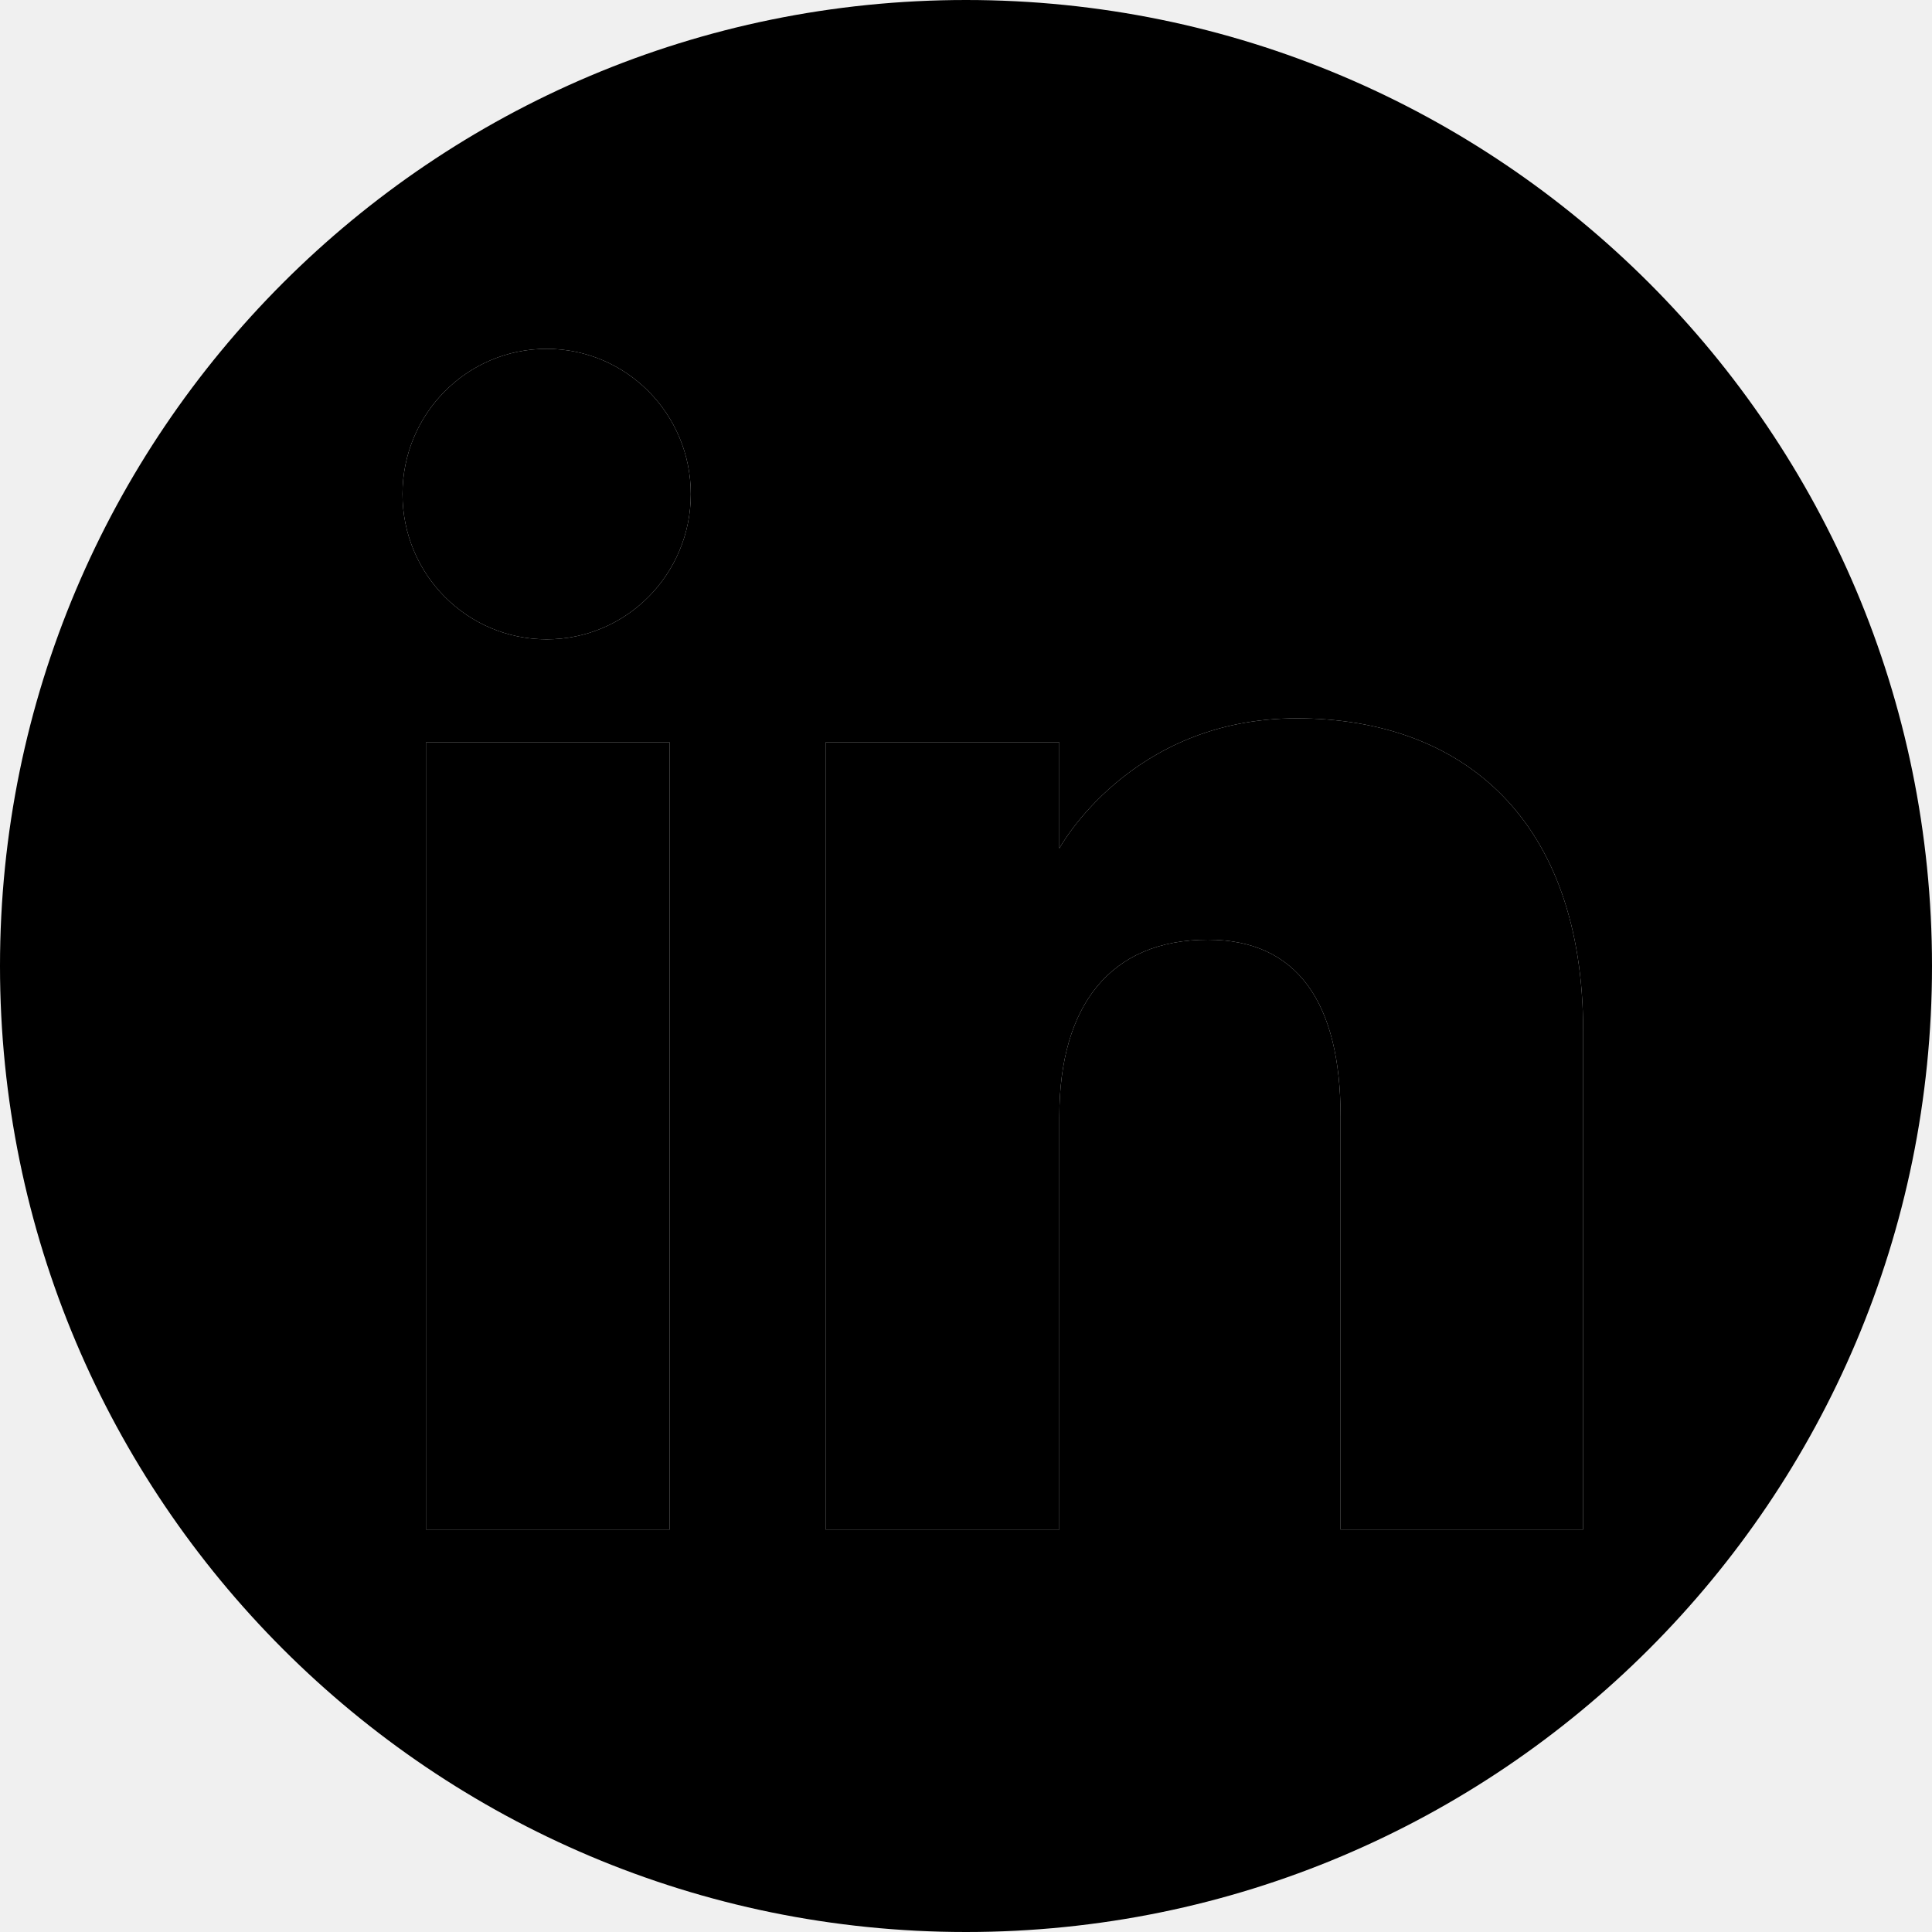
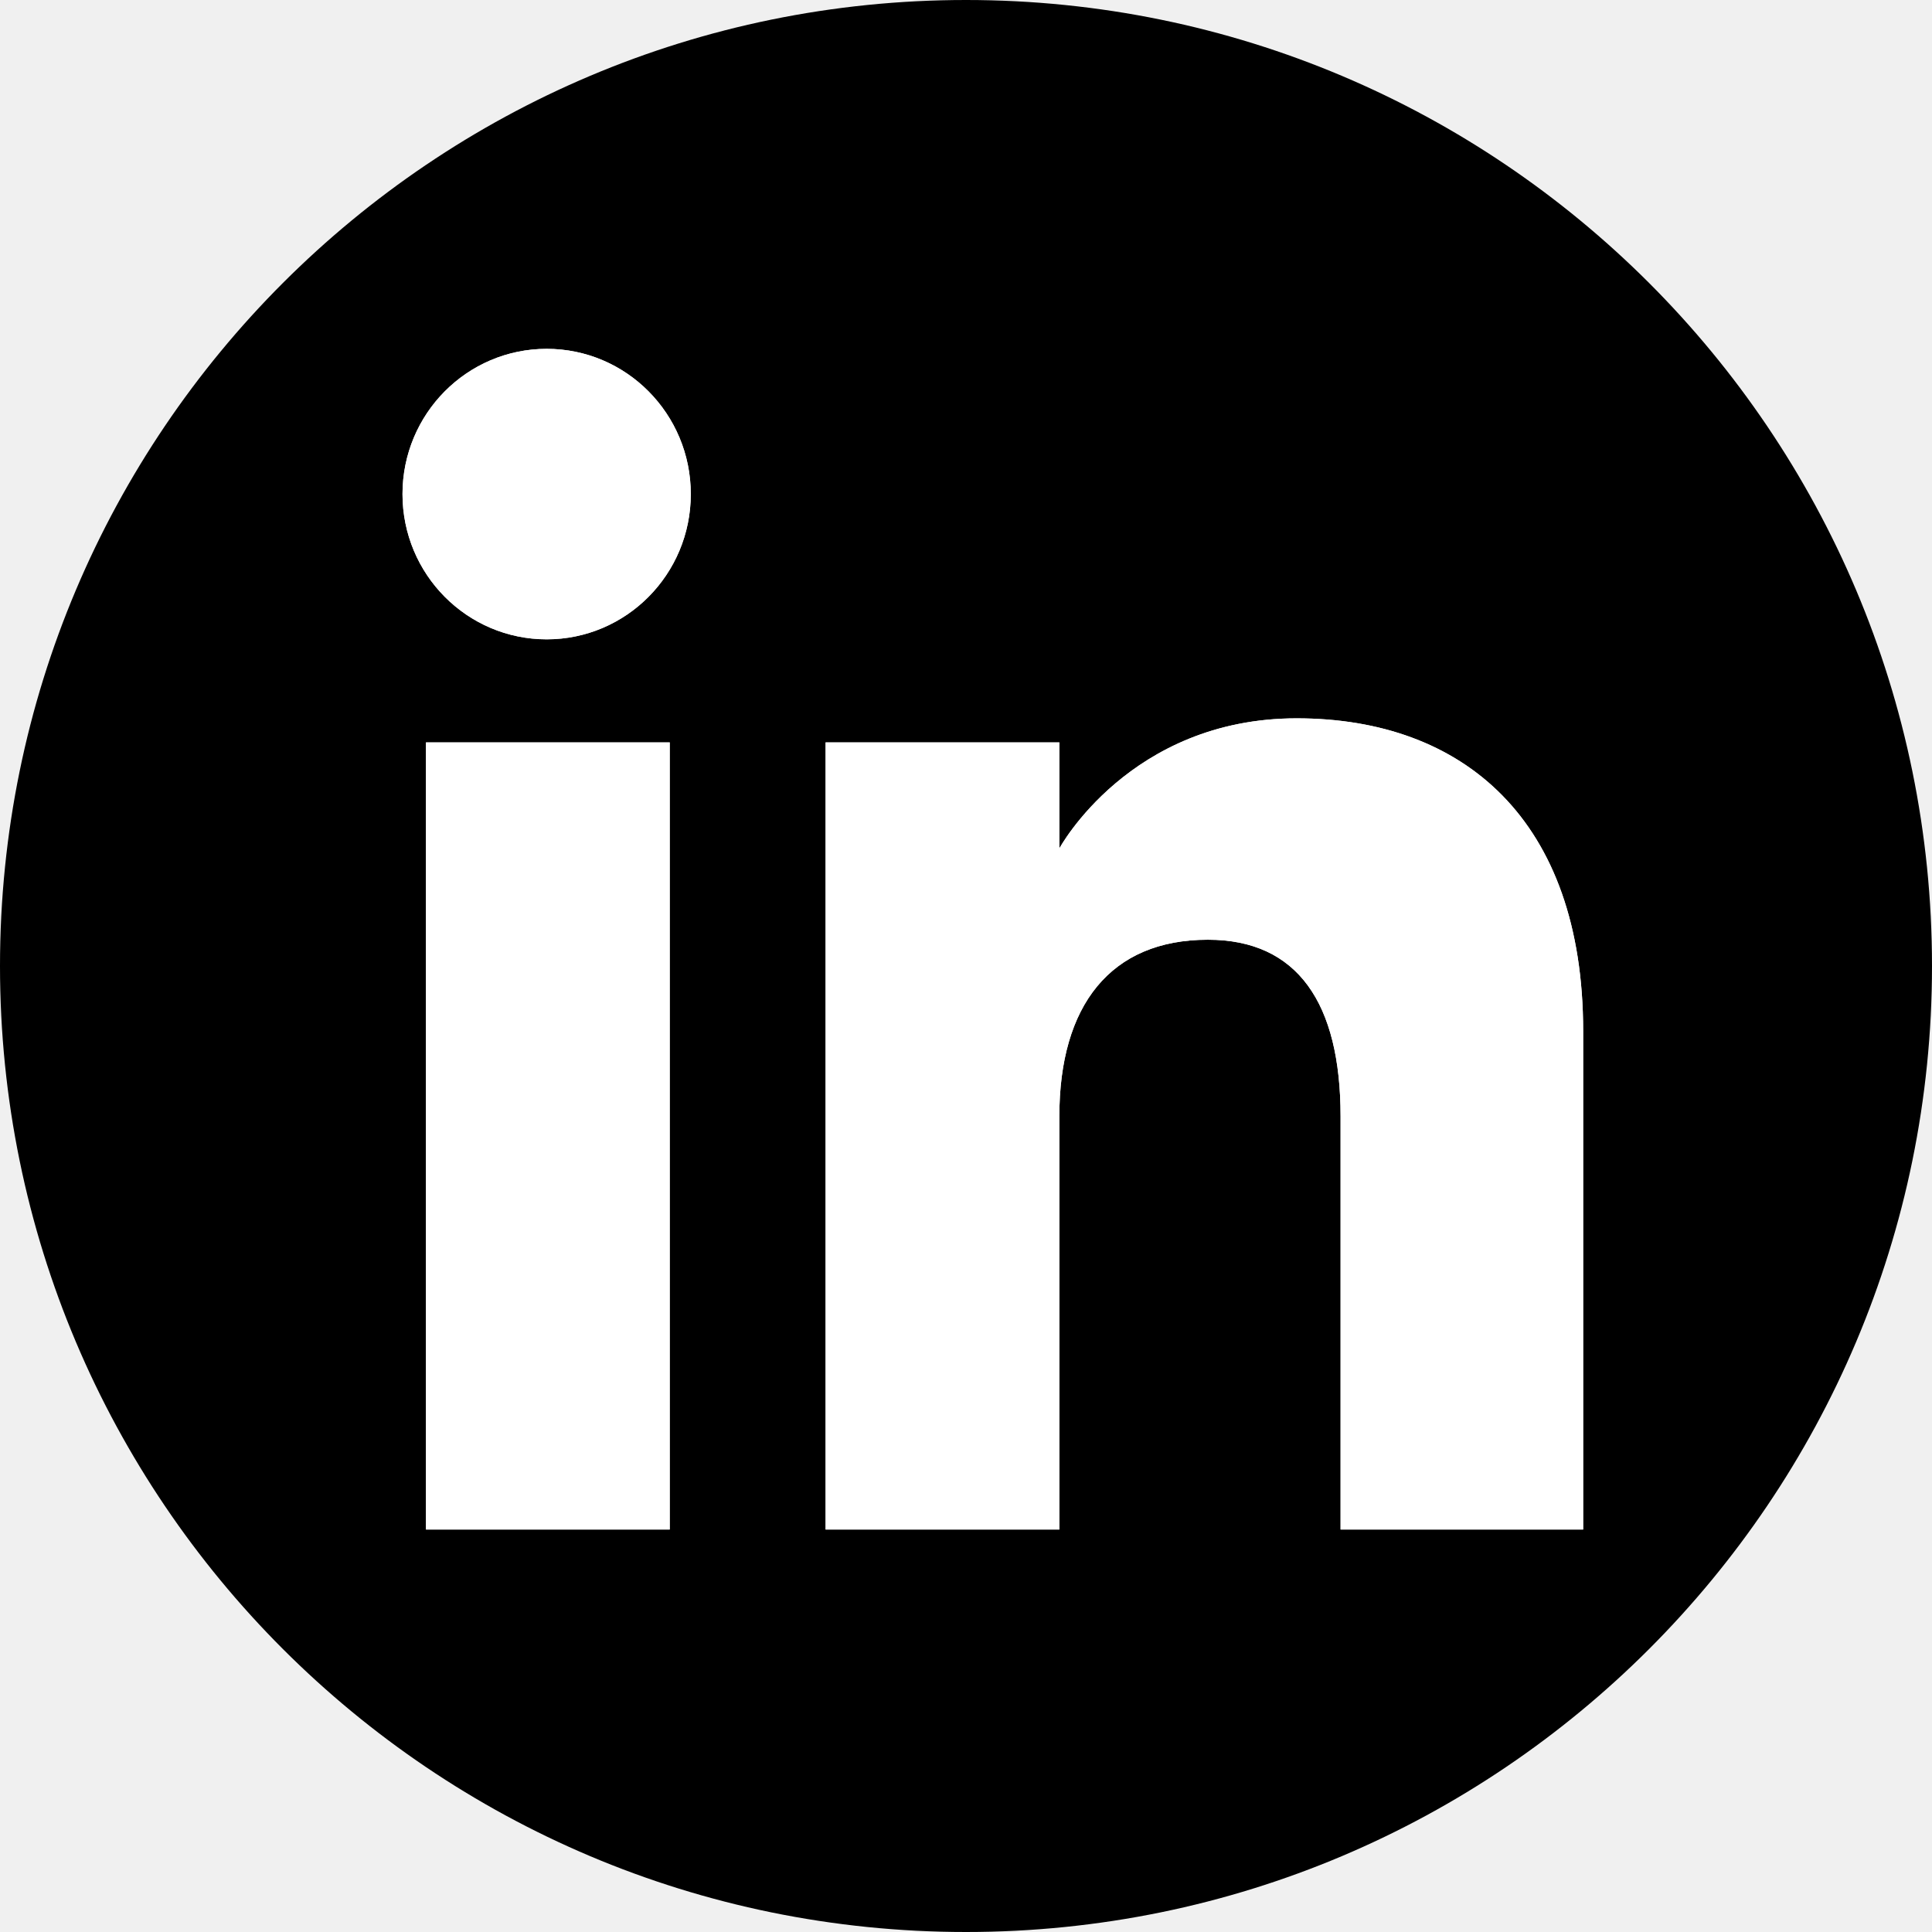
- <svg xmlns="http://www.w3.org/2000/svg" xmlns:xlink="http://www.w3.org/1999/xlink" height="72" viewBox="0 0 72 72" width="72">
+ <svg xmlns="http://www.w3.org/2000/svg" xmlns:xlink="http://www.w3.org/1999/xlink" height="30px" viewBox="0 0 72 72" width="30px">
  <defs>
    <g id="linkedInitials">
      <path d="M59,57 L49.959,57 L49.959,41.602 C49.959,37.38 48.355,35.021 45.014,35.021 C41.379,35.021 39.479,37.476 39.479,41.602 L39.479,57 L30.767,57 L30.767,27.667 L39.479,27.667 L39.479,31.618 C39.479,31.618 42.099,26.77 48.324,26.77 C54.546,26.77 59,30.57 59,38.428 L59,57 Z M20.373,23.826 C17.405,23.826 15,21.402 15,18.413 C15,15.424 17.405,13 20.373,13 C23.34,13 25.744,15.424 25.744,18.413 C25.744,21.402 23.34,23.826 20.373,23.826 Z M15.874,57 L24.959,57 L24.959,27.667 L15.874,27.667 L15.874,57 Z" />
    </g>
    <mask id="linkedIn">
      <rect x="0" y="0" width="72" height="72" fill="white" />
      <use xlink:href="#linkedInitials" fill="black" />
    </mask>
  </defs>
  <g fill-rule="evenodd">
    <path d="M36,72 L36,72 C55.882,72 72,55.882 72,36 L72,36 C72,16.118 55.882,-3.65231026e-15 36,0 L36,0 C16.118,3.65231026e-15 -2.4348735e-15,16.118 0,36 L0,36 C2.4348735e-15,55.882 16.118,72 36,72 Z" class="background" mask="url(#linkedIn)" />
  </g>
-   <use xlink:href="#linkedInitials" class="accent" />
+   <use xlink:href="#linkedInitials" class="accent" fill="white" />
</svg>
